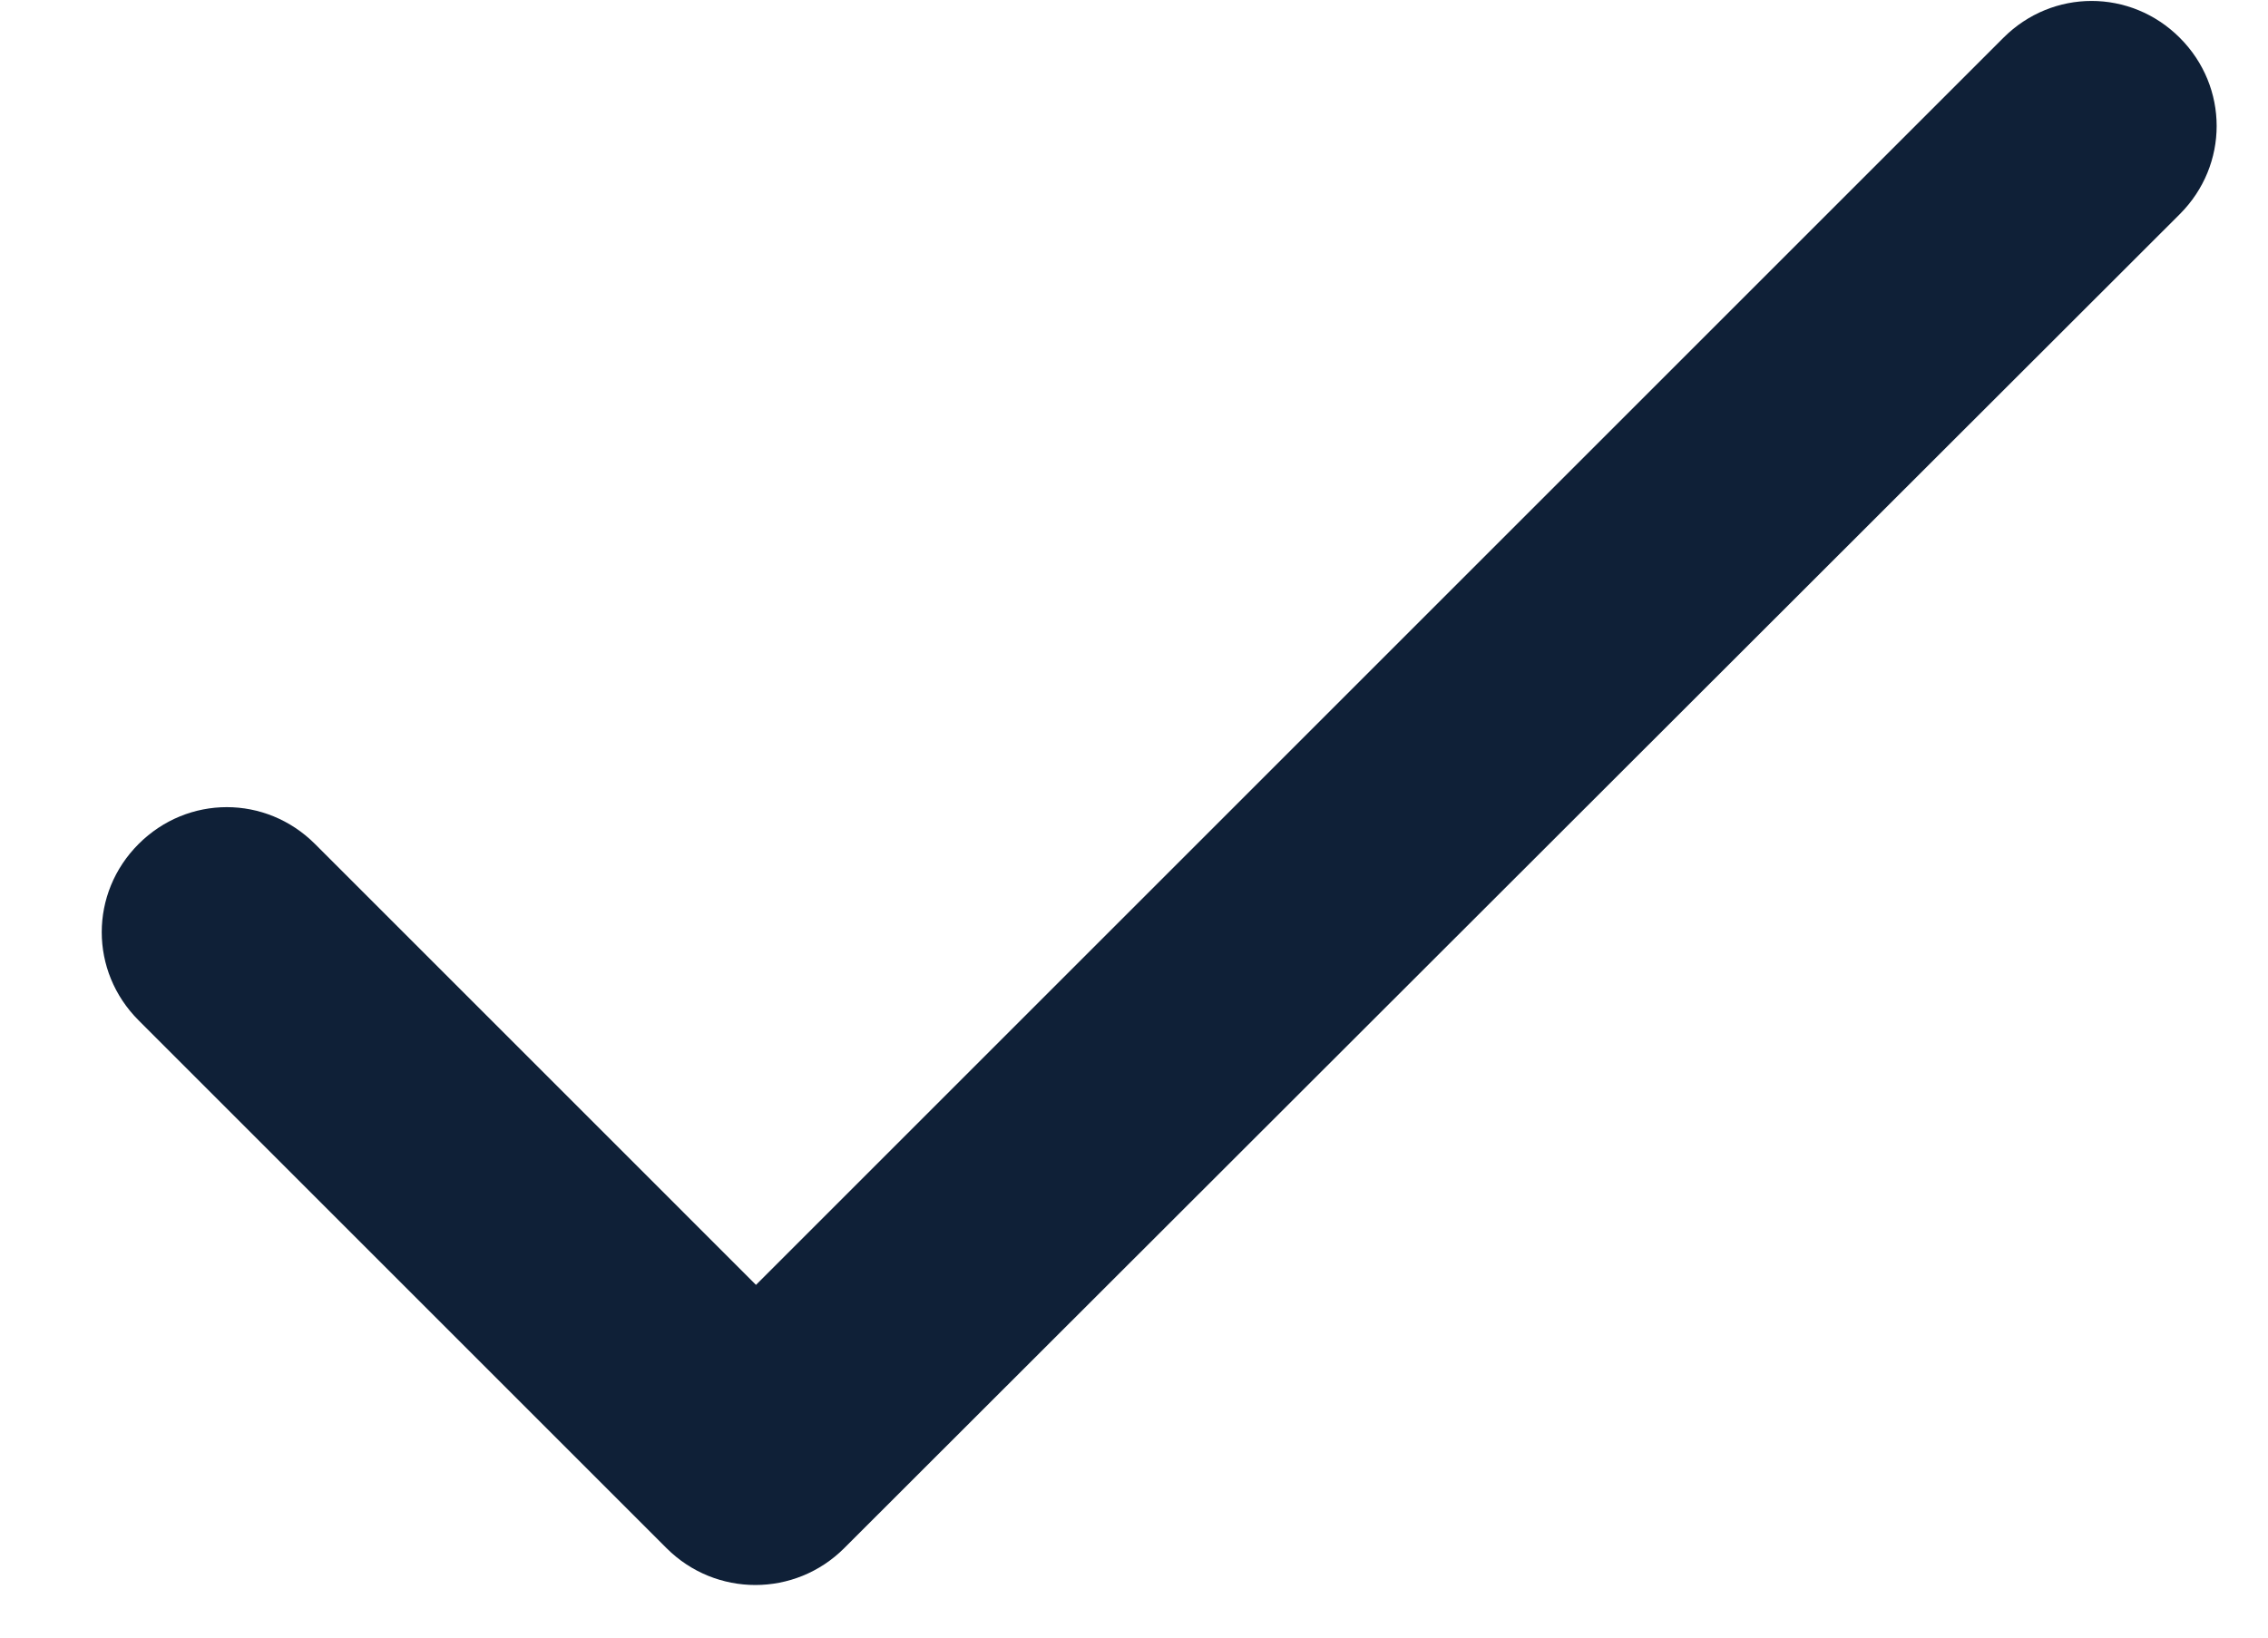
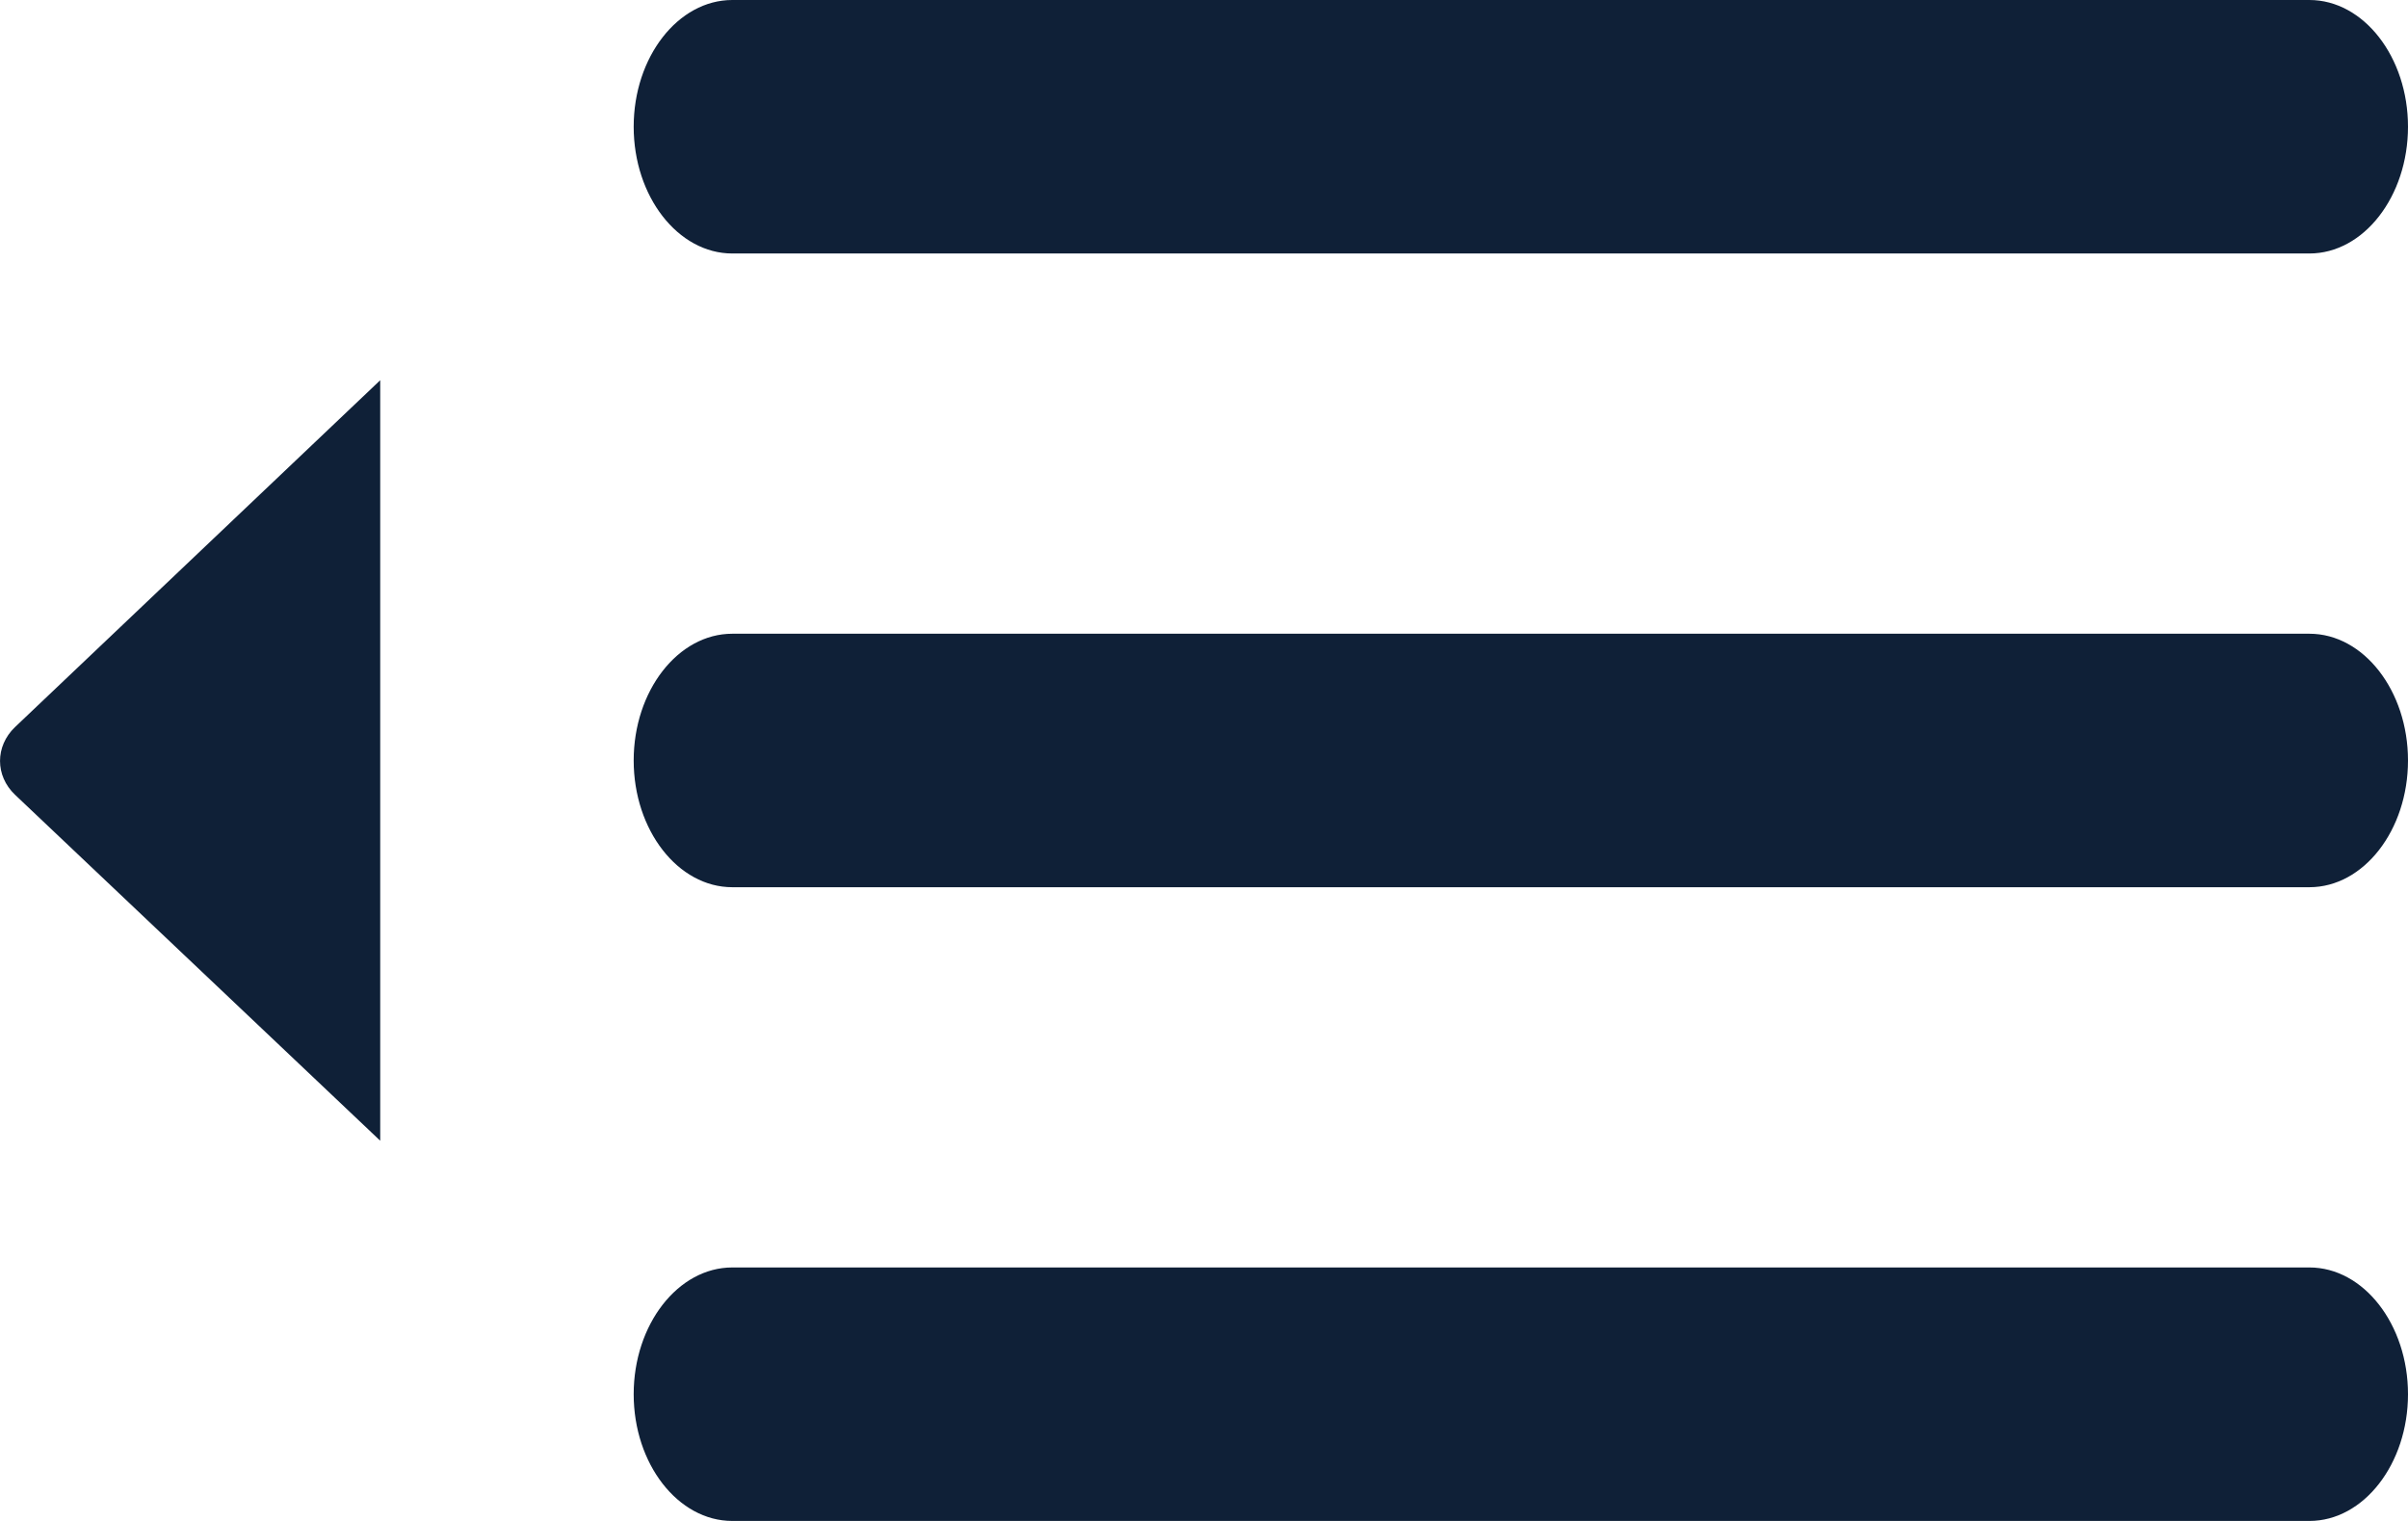
- <svg xmlns="http://www.w3.org/2000/svg" width="18" height="13" viewBox="0 0 18 13" fill="none">
-   <path d="M6 10.2L2.5 6.7C2.11 6.31 1.49 6.31 1.1 6.7C0.71 7.09 0.71 7.71 1.1 8.1L5.29 12.29C5.68 12.68 6.31 12.68 6.7 12.29L17.3 1.7C17.69 1.31 17.69 0.69 17.3 0.3C16.91 -0.09 16.29 -0.09 15.9 0.3L6 10.2Z" fill="#0F2037" />
+ <svg xmlns="http://www.w3.org/2000/svg" width="19" height="12" viewBox="0 0 19 12" fill="none">
+   <path fill-rule="evenodd" clip-rule="evenodd" d="M18.222 12H5.778C5.35 12 5 11.55 5 11C5 10.45 5.35 10 5.778 10H18.222C18.65 10 19 10.45 19 11C19 11.55 18.65 12 18.222 12ZM18.222 7H5.778C5.35 7 5 6.55 5 6C5 5.45 5.35 5 5.778 5H18.222C18.65 5 19 5.45 19 6C19 6.55 18.65 7 18.222 7ZM5.778 2C5.35 2 5 1.55 5 1C5 0.45 5.35 0 5.778 0H18.222C18.65 0 19 0.45 19 1C19 1.55 18.65 2 18.222 2H5.778ZM3 7.5V9L0.118 6.27C-0.039 6.12 -0.039 5.888 0.118 5.737L3 3V4.5V5.25V6.75V7.5Z" fill="#0F2037" />
</svg>
